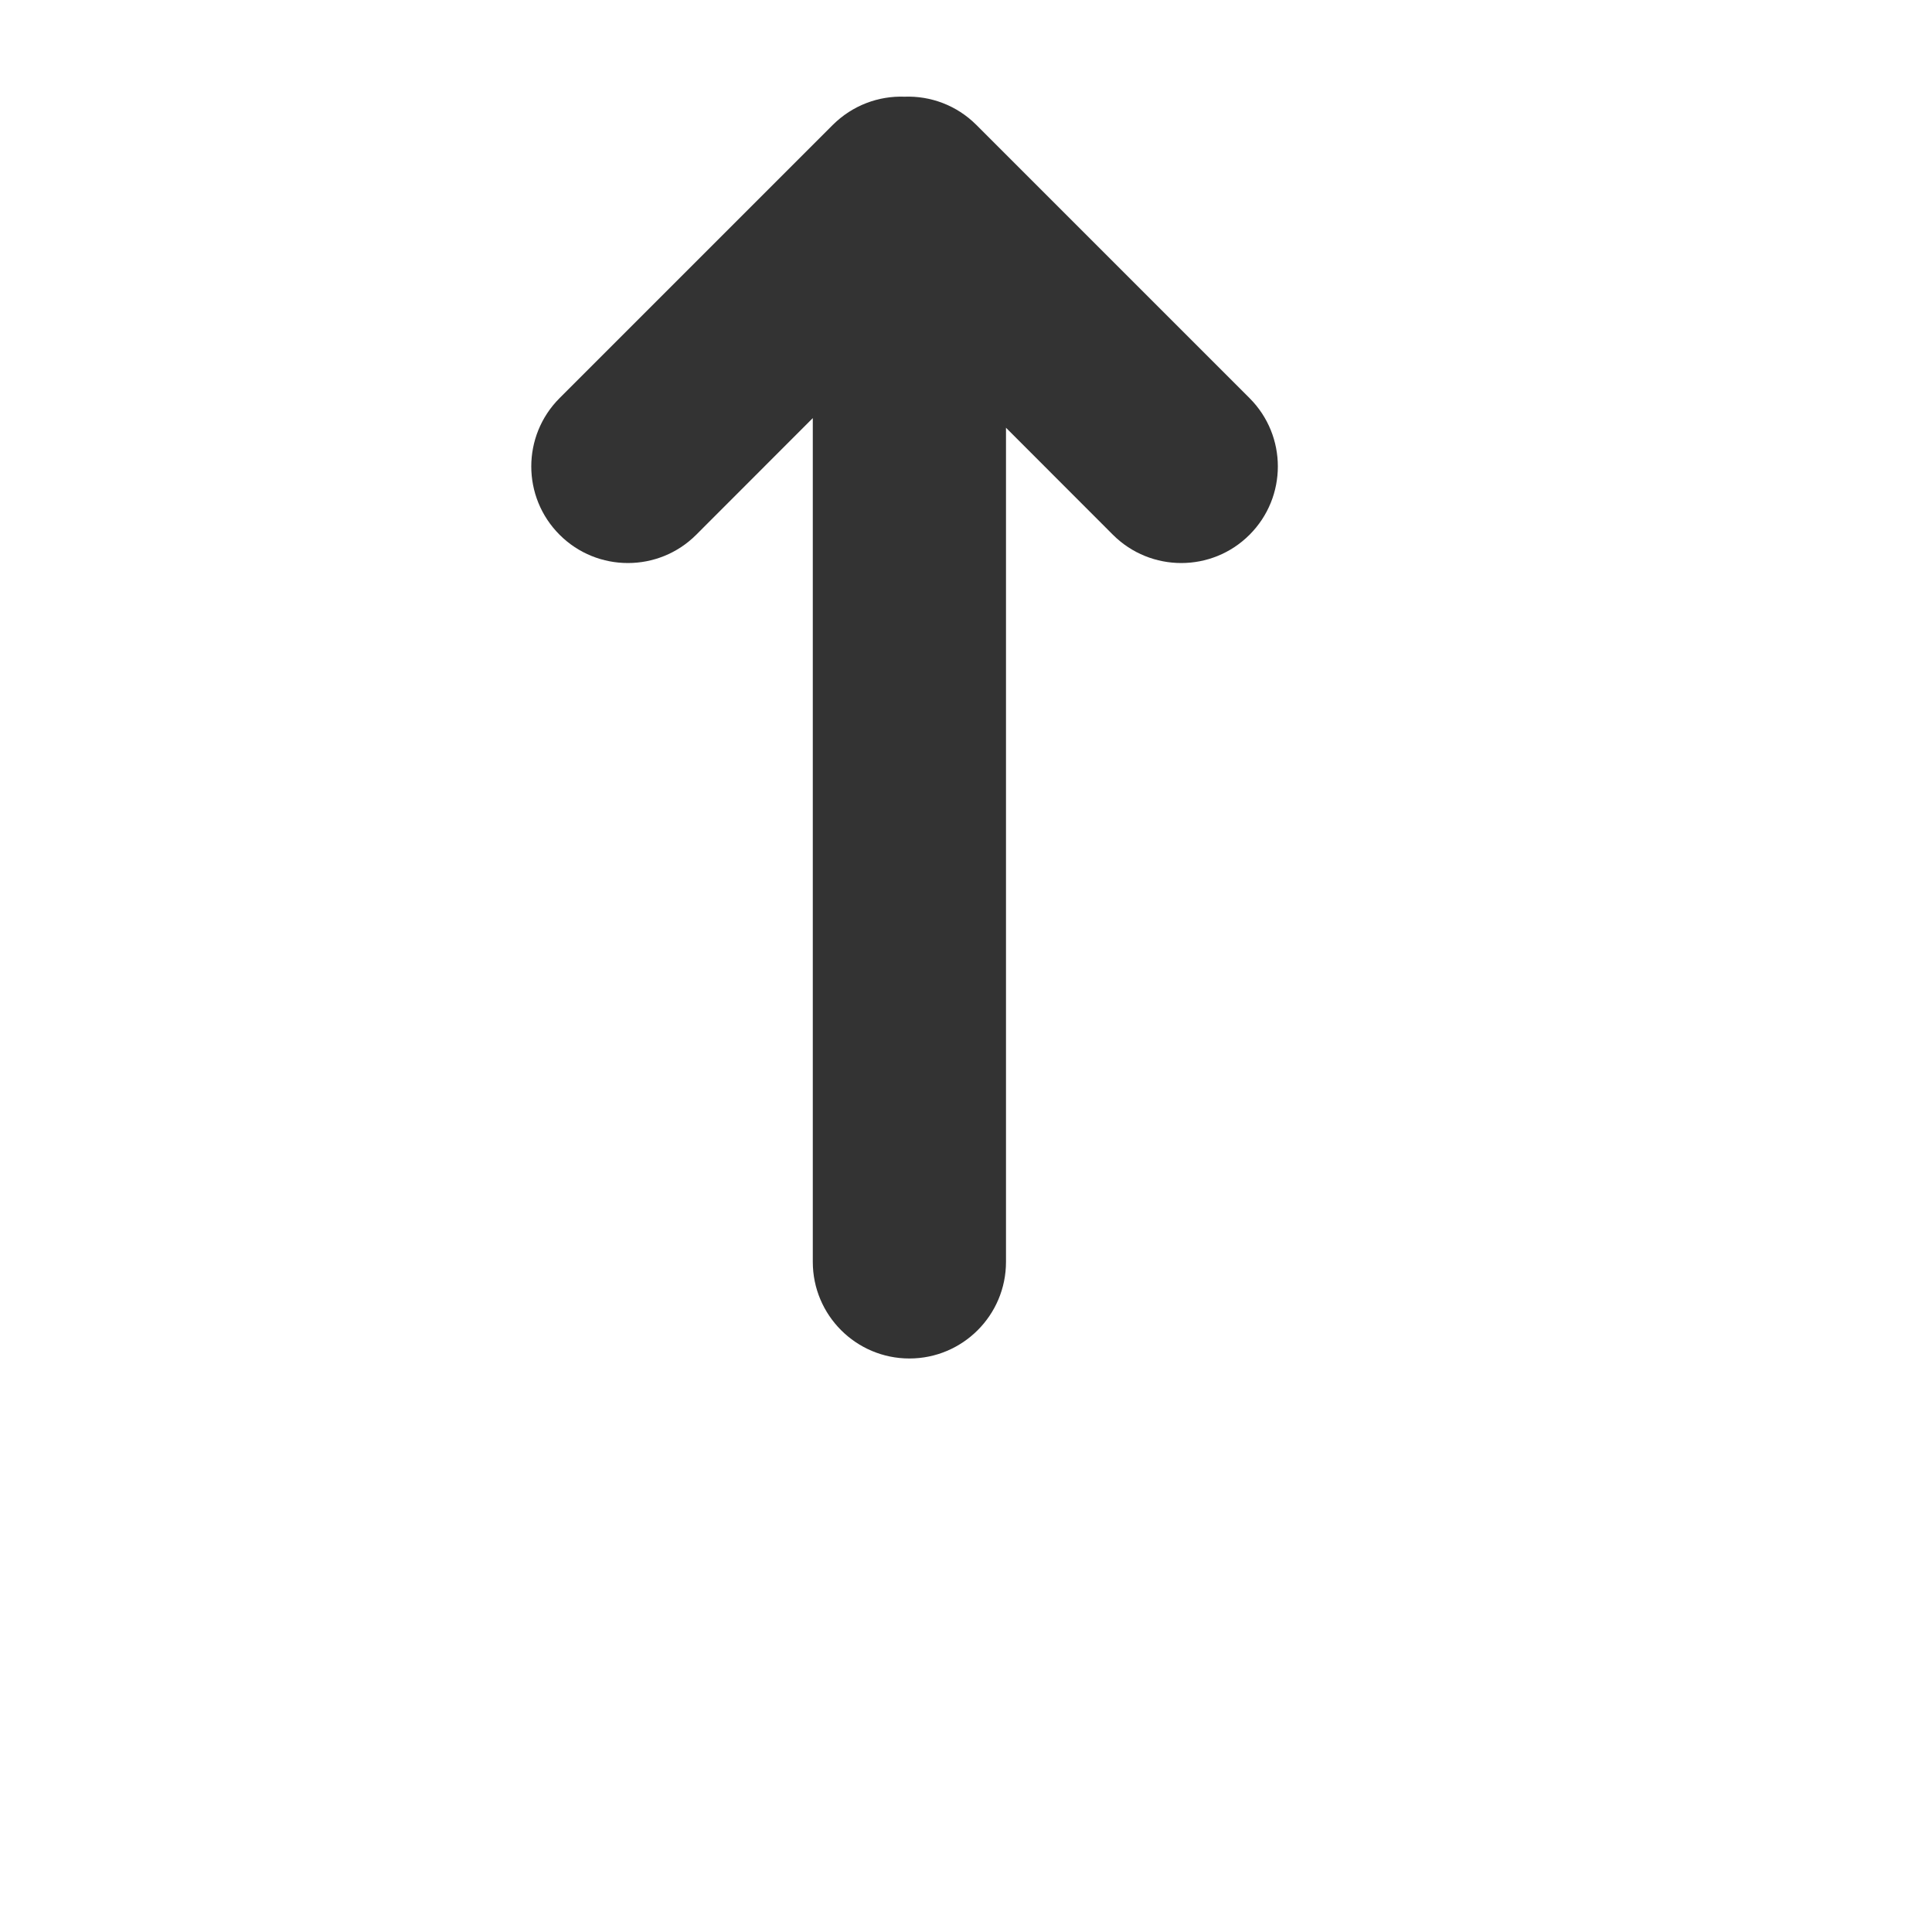
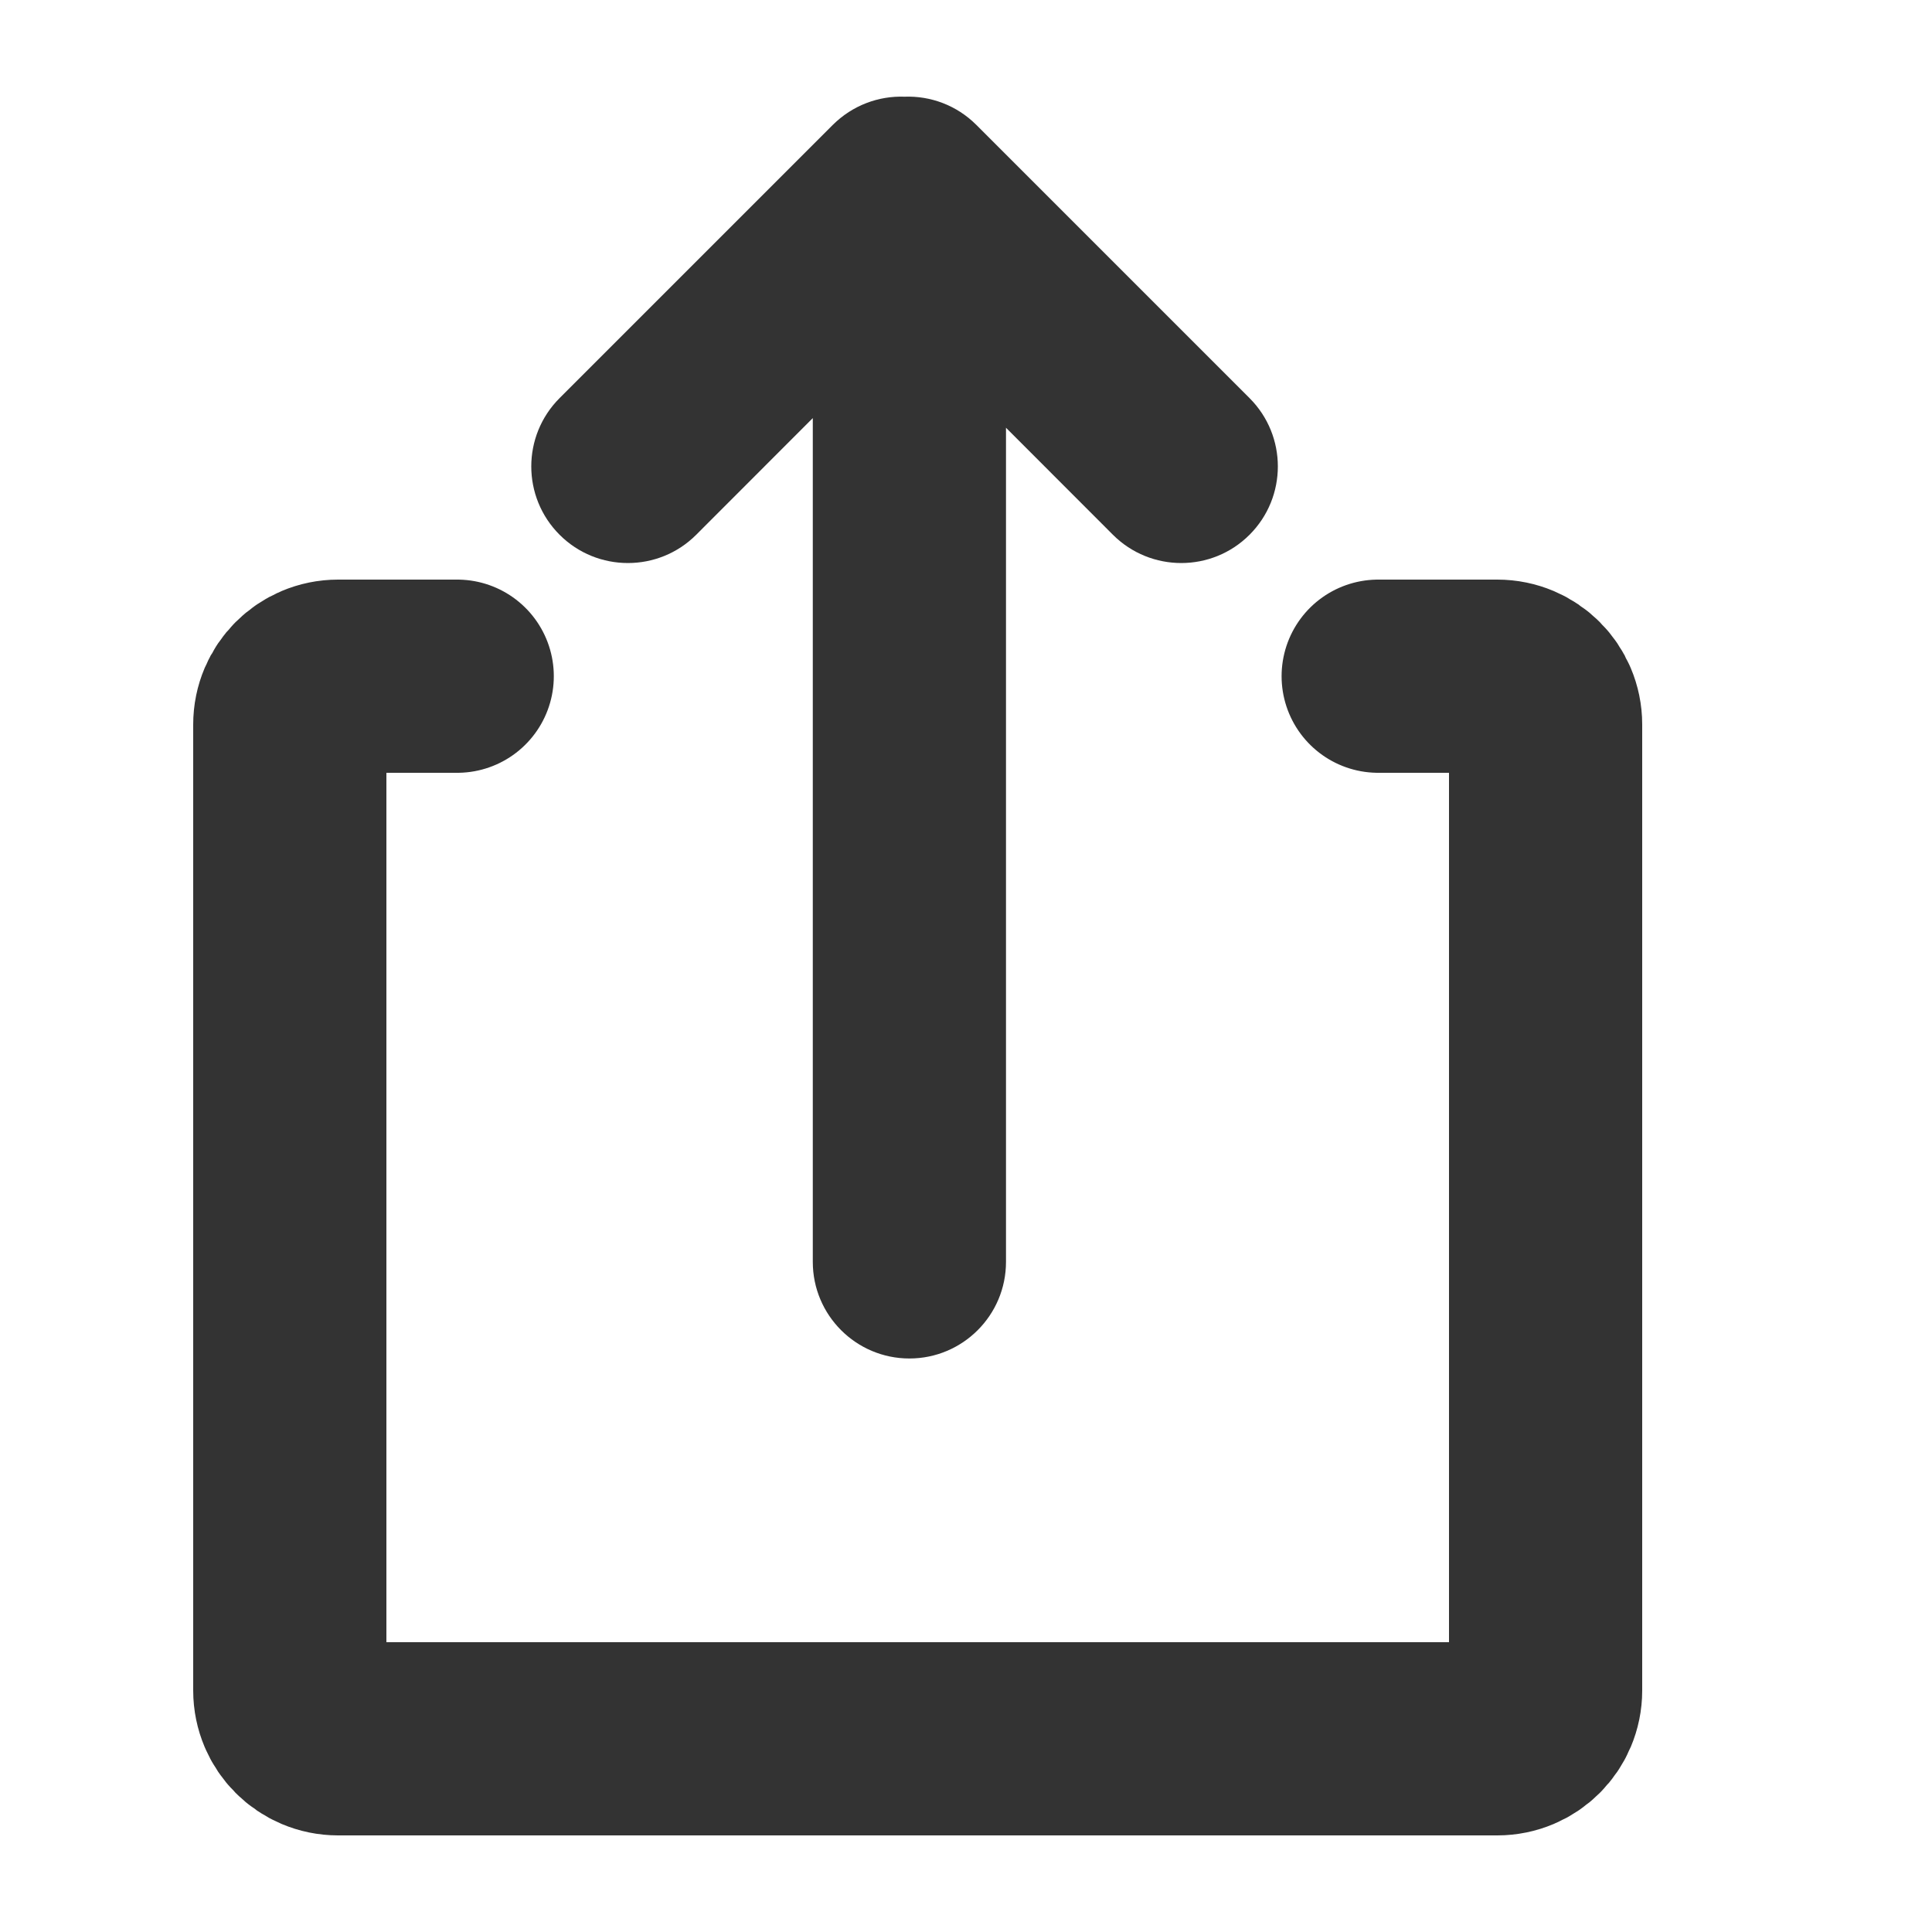
<svg xmlns="http://www.w3.org/2000/svg" width="200" height="200" viewBox="0 0 20 20" fill="none">
  <path fill-rule="evenodd" clip-rule="evenodd" d="M10.414 4.428V13.063C10.414 13.615 9.966 14.063 9.414 14.063C8.862 14.063 8.414 13.615 8.414 13.063V4.328L7.207 5.536C6.817 5.926 6.183 5.926 5.793 5.536C5.402 5.145 5.402 4.512 5.793 4.121L8.621 1.293C8.826 1.089 9.097 0.991 9.364 1.001C9.632 0.991 9.903 1.089 10.107 1.293L12.935 4.121C13.326 4.512 13.326 5.145 12.935 5.536C12.545 5.926 11.912 5.926 11.521 5.536L10.414 4.428Z" fill="#333333" />
+   <path d="M4.733 7H3.5C3.224 7 3 7.224 3 7.5V17.5C3 17.776 3.224 18 3.5 18H15.5C15.776 18 16 17.776 16 17.5V7.5C16 7.224 15.776 7 15.5 7H14.267" stroke="#333333" stroke-width="2" stroke-linecap="round" />
</svg>
